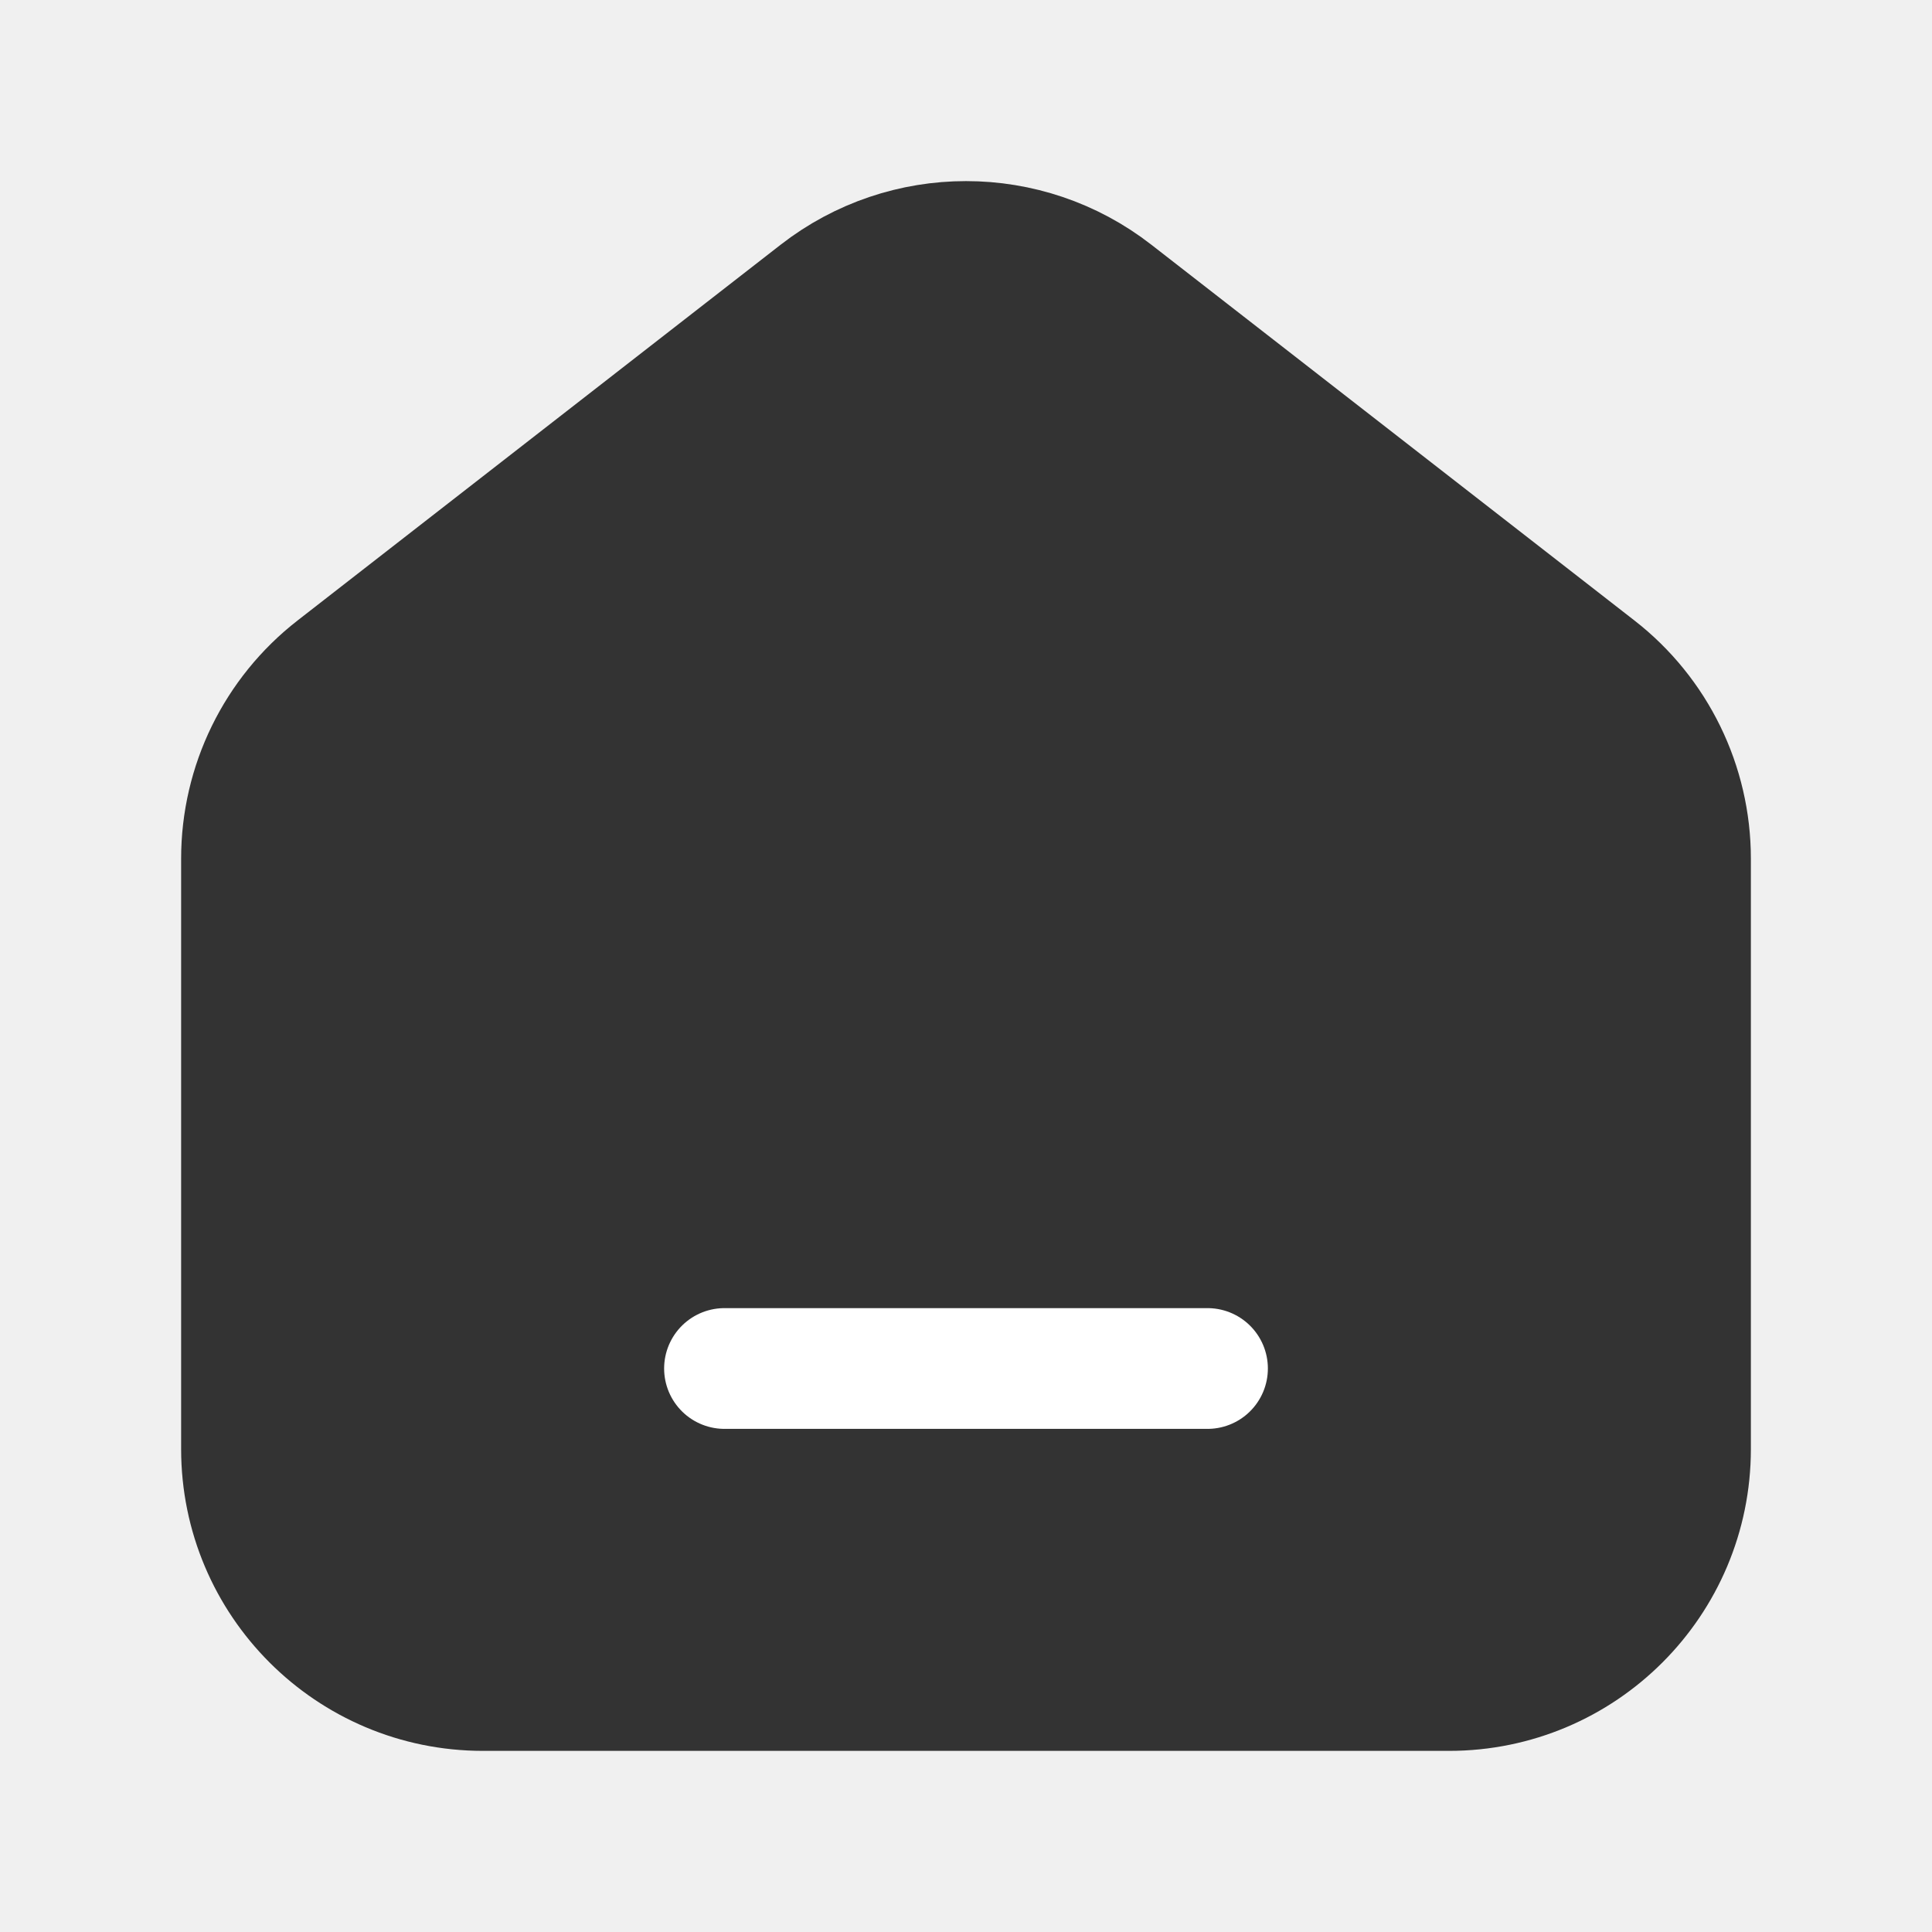
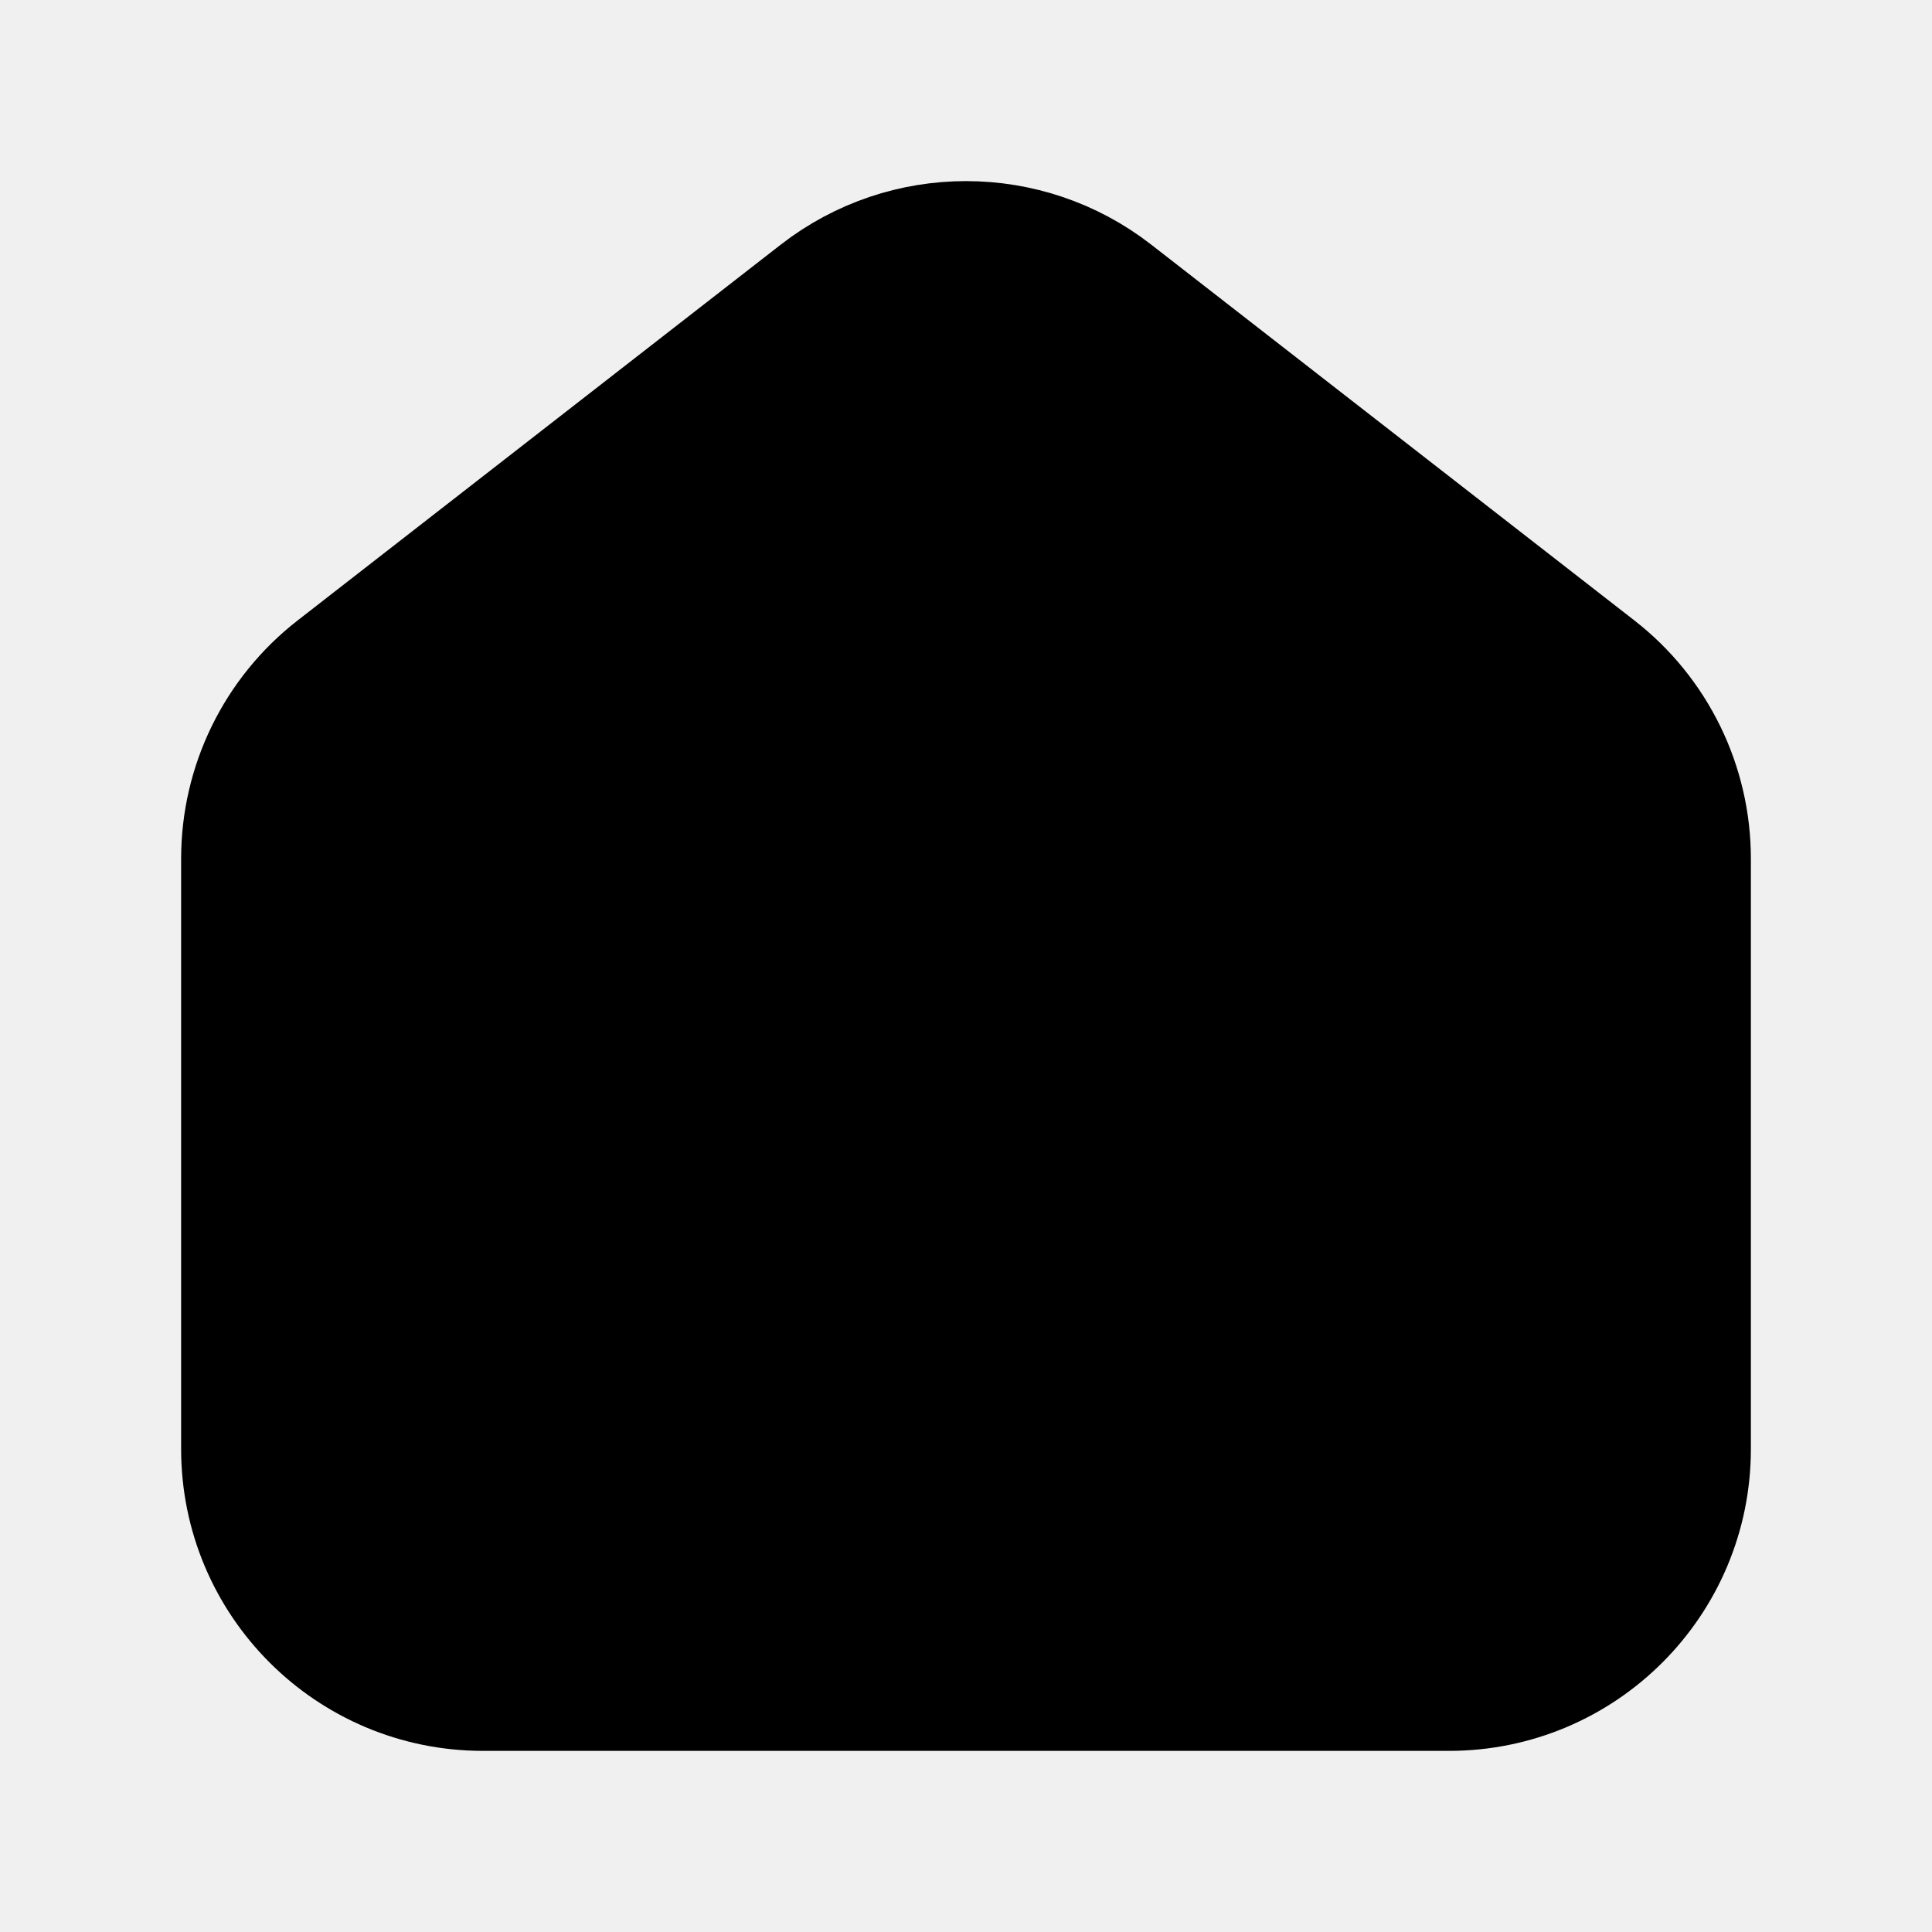
<svg xmlns="http://www.w3.org/2000/svg" width="24" height="24" viewBox="0 0 24 24" fill="none">
-   <path d="M19.842 8.299L13.842 3.632C12.759 2.789 11.242 2.789 10.158 3.632L4.158 8.299C3.427 8.867 3 9.741 3 10.667V18C3 19.657 4.343 21 6 21H18C19.657 21 21 19.657 21 18V10.667C21 9.741 20.573 8.867 19.842 8.299Z" fill="#333333" stroke="#333333" stroke-width="1.5" />
-   <path d="M9 17H15" stroke="white" stroke-width="1.5" stroke-linecap="round" stroke-linejoin="round" />
+   <path d="M19.842 8.299L13.842 3.632C12.759 2.789 11.242 2.789 10.158 3.632L4.158 8.299C3.427 8.867 3 9.741 3 10.667V18C3 19.657 4.343 21 6 21H18C19.657 21 21 19.657 21 18V10.667C21 9.741 20.573 8.867 19.842 8.299Z" fill="black" stroke="black" stroke-width="1.5" />
</svg>
